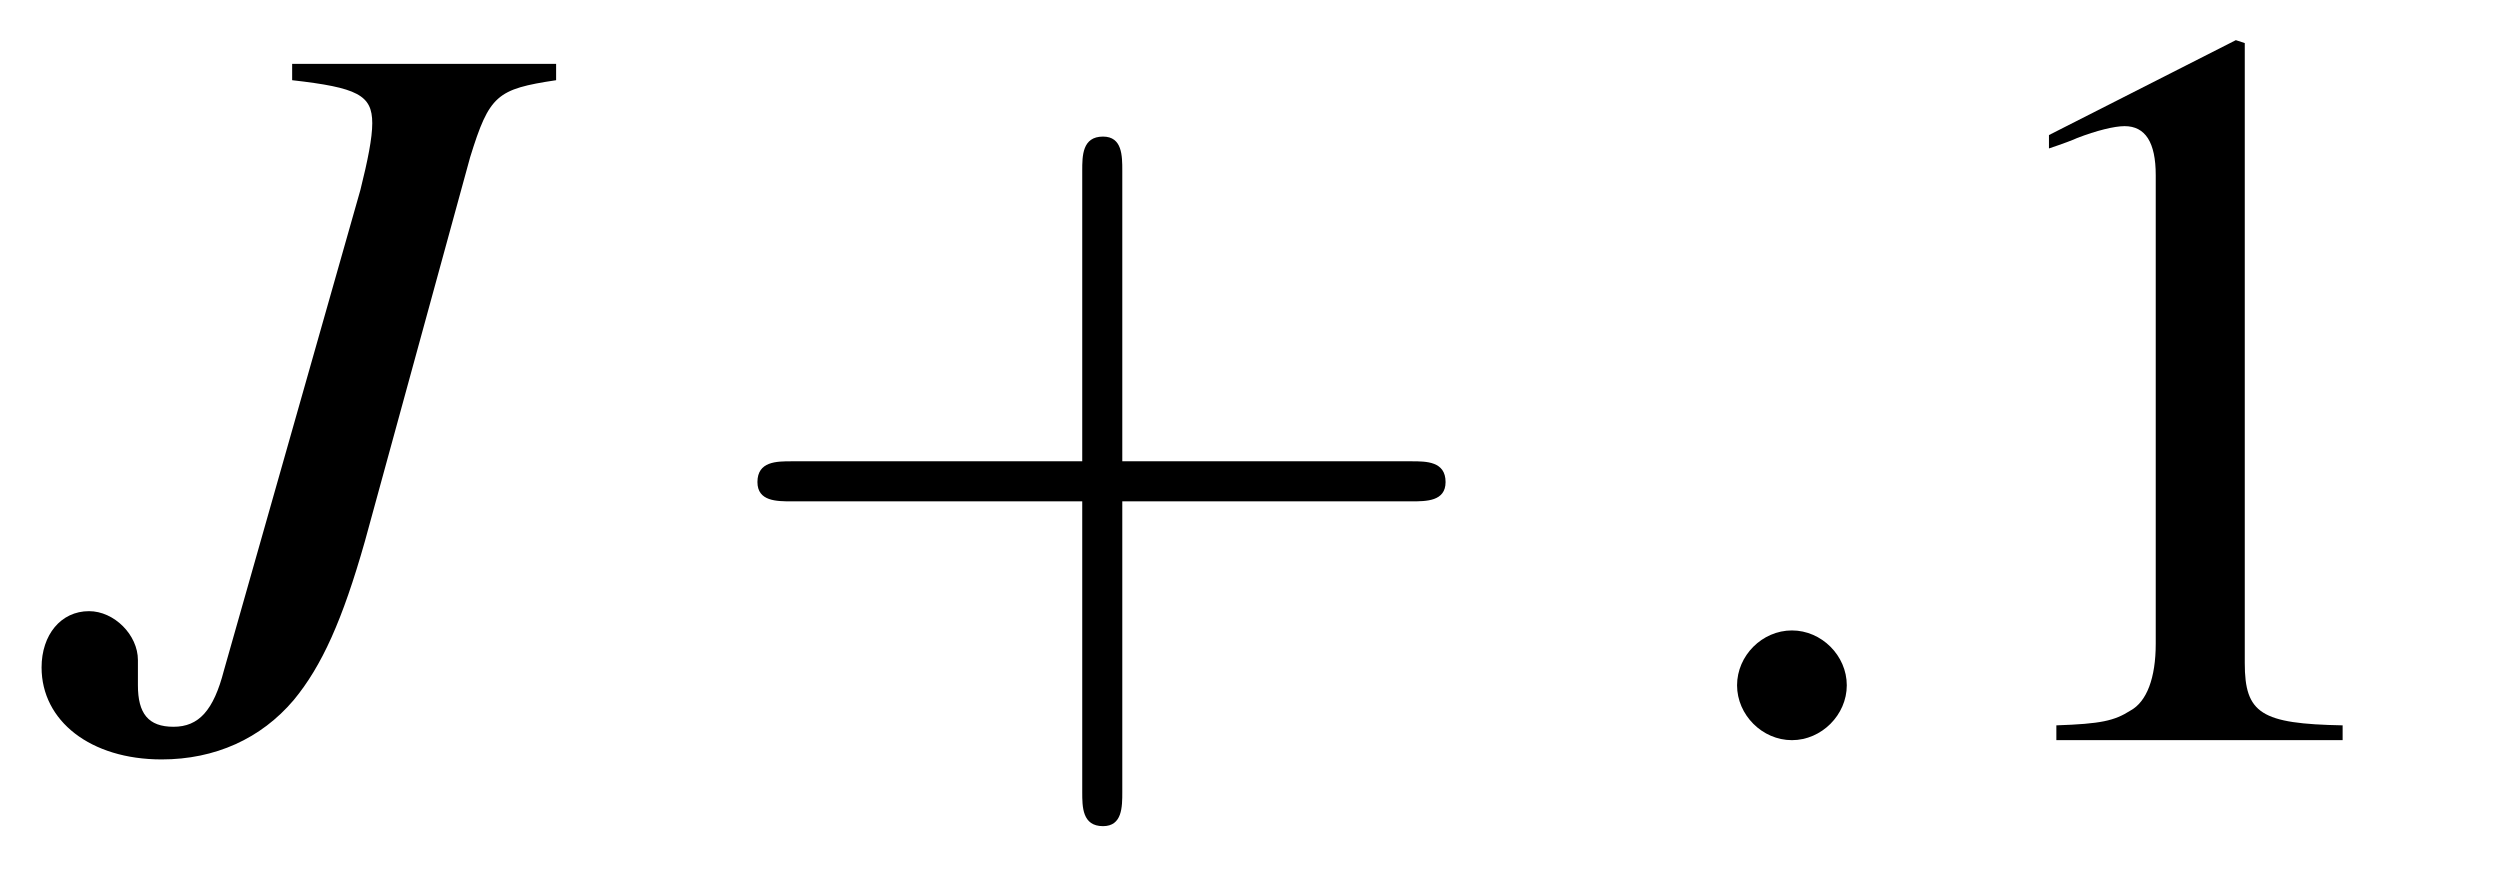
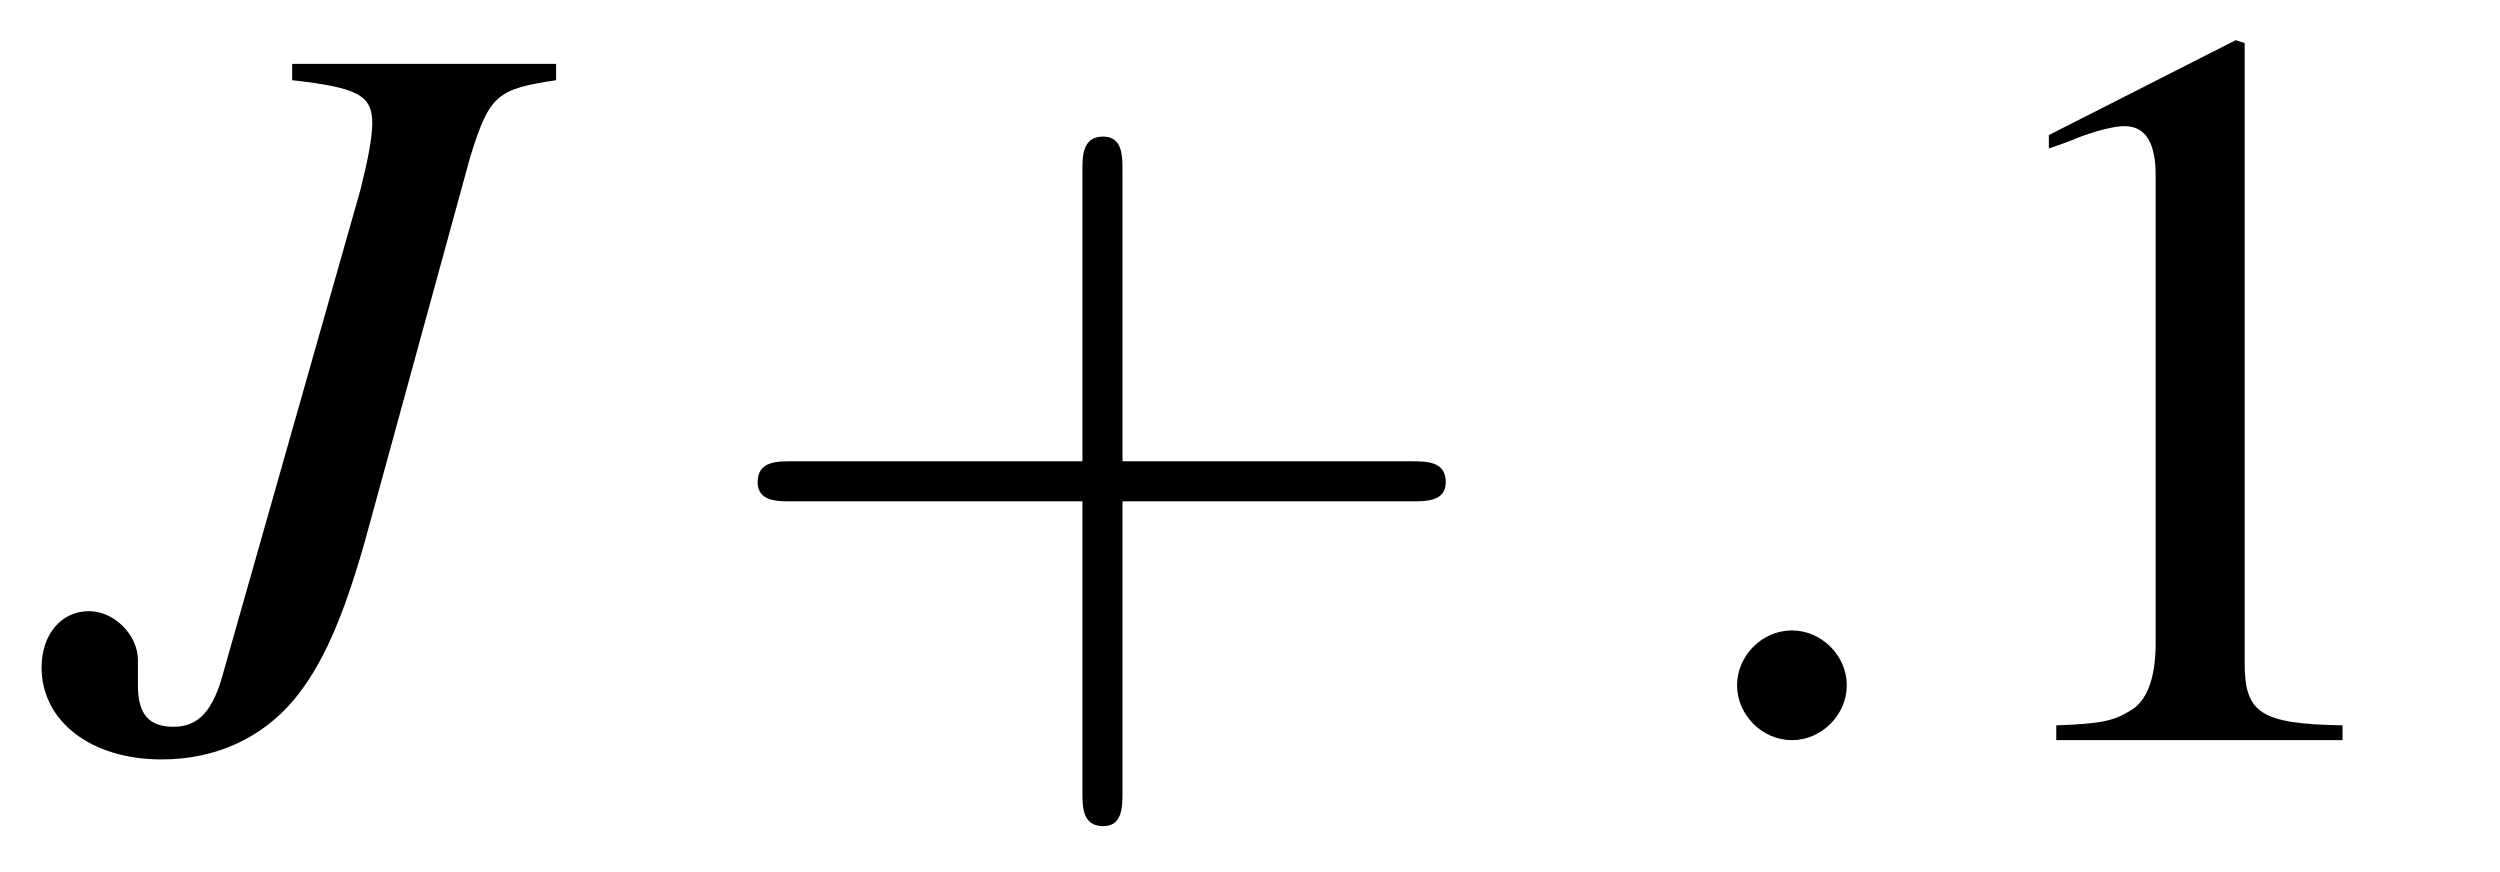
- <svg xmlns="http://www.w3.org/2000/svg" xmlns:xlink="http://www.w3.org/1999/xlink" viewBox="0 0 26.339 9.187" version="1.2">
+ <svg xmlns="http://www.w3.org/2000/svg" xmlns:xlink="http://www.w3.org/1999/xlink" width="26.339" height="9.187" viewBox="0 0 26.339 9.187">
  <defs>
    <g>
-       <symbol overflow="visible" id="glyph0-0">
-         <path style="stroke:none;" d="" />
-       </symbol>
-       <symbol overflow="visible" id="glyph0-1">
-         <path style="stroke:none;" d="M 5.359 -7.125 L 2.578 -7.125 L 2.578 -6.953 C 3.266 -6.875 3.422 -6.797 3.422 -6.5 C 3.422 -6.344 3.375 -6.109 3.297 -5.797 L 1.859 -0.734 C 1.75 -0.312 1.594 -0.141 1.328 -0.141 C 1.062 -0.141 0.953 -0.281 0.953 -0.578 C 0.953 -0.625 0.953 -0.672 0.953 -0.734 L 0.953 -0.844 C 0.953 -1.109 0.703 -1.359 0.438 -1.359 C 0.141 -1.359 -0.062 -1.109 -0.062 -0.766 C -0.062 -0.203 0.453 0.203 1.203 0.203 C 1.766 0.203 2.25 -0.016 2.594 -0.422 C 2.891 -0.781 3.109 -1.266 3.344 -2.094 L 4.453 -6.141 C 4.656 -6.797 4.734 -6.859 5.359 -6.953 Z M 5.359 -7.125 " />
-       </symbol>
-       <symbol overflow="visible" id="glyph1-0">
-         <path style="stroke:none;" d="" />
-       </symbol>
-       <symbol overflow="visible" id="glyph1-1">
-         <path style="stroke:none;" d="M 4.453 -2.516 L 7.5 -2.516 C 7.656 -2.516 7.859 -2.516 7.859 -2.719 C 7.859 -2.938 7.656 -2.938 7.5 -2.938 L 4.453 -2.938 L 4.453 -6 C 4.453 -6.156 4.453 -6.359 4.25 -6.359 C 4.031 -6.359 4.031 -6.156 4.031 -6 L 4.031 -2.938 L 0.969 -2.938 C 0.812 -2.938 0.609 -2.938 0.609 -2.719 C 0.609 -2.516 0.812 -2.516 0.969 -2.516 L 4.031 -2.516 L 4.031 0.547 C 4.031 0.703 4.031 0.906 4.25 0.906 C 4.453 0.906 4.453 0.703 4.453 0.547 Z M 4.453 -2.516 " />
-       </symbol>
-       <symbol overflow="visible" id="glyph2-0">
-         <path style="stroke:none;" d="" />
-       </symbol>
-       <symbol overflow="visible" id="glyph2-1">
-         <path style="stroke:none;" d="M 2.094 -0.578 C 2.094 -0.891 1.828 -1.156 1.516 -1.156 C 1.203 -1.156 0.938 -0.891 0.938 -0.578 C 0.938 -0.266 1.203 0 1.516 0 C 1.828 0 2.094 -0.266 2.094 -0.578 Z M 2.094 -0.578 " />
-       </symbol>
-       <symbol overflow="visible" id="glyph3-0">
-         <path style="stroke:none;" d="" />
-       </symbol>
-       <symbol overflow="visible" id="glyph3-1">
-         <path style="stroke:none;" d="M 3.172 -7.375 L 1.203 -6.375 L 1.203 -6.234 C 1.344 -6.281 1.469 -6.328 1.5 -6.344 C 1.703 -6.422 1.891 -6.469 2 -6.469 C 2.219 -6.469 2.328 -6.297 2.328 -5.953 L 2.328 -1.016 C 2.328 -0.656 2.234 -0.406 2.062 -0.312 C 1.891 -0.203 1.75 -0.172 1.281 -0.156 L 1.281 0 L 4.297 0 L 4.297 -0.156 C 3.438 -0.172 3.266 -0.281 3.266 -0.812 L 3.266 -7.344 Z M 3.172 -7.375 " />
-       </symbol>
+       <g id="glyph-0-0">
+ </g>
+       <g id="glyph-0-1">
+         <path d="M 5.359 -7.125 L 2.578 -7.125 L 2.578 -6.953 C 3.266 -6.875 3.422 -6.797 3.422 -6.5 C 3.422 -6.344 3.375 -6.109 3.297 -5.797 L 1.859 -0.734 C 1.75 -0.312 1.594 -0.141 1.328 -0.141 C 1.062 -0.141 0.953 -0.281 0.953 -0.578 C 0.953 -0.625 0.953 -0.672 0.953 -0.734 L 0.953 -0.844 C 0.953 -1.109 0.703 -1.359 0.438 -1.359 C 0.141 -1.359 -0.062 -1.109 -0.062 -0.766 C -0.062 -0.203 0.453 0.203 1.203 0.203 C 1.766 0.203 2.25 -0.016 2.594 -0.422 C 2.891 -0.781 3.109 -1.266 3.344 -2.094 L 4.453 -6.141 C 4.656 -6.797 4.734 -6.859 5.359 -6.953 Z M 5.359 -7.125 " />
+       </g>
+       <g id="glyph-1-0">
+ </g>
+       <g id="glyph-1-1">
+         <path d="M 4.453 -2.516 L 7.5 -2.516 C 7.656 -2.516 7.859 -2.516 7.859 -2.719 C 7.859 -2.938 7.656 -2.938 7.5 -2.938 L 4.453 -2.938 L 4.453 -6 C 4.453 -6.156 4.453 -6.359 4.25 -6.359 C 4.031 -6.359 4.031 -6.156 4.031 -6 L 4.031 -2.938 L 0.969 -2.938 C 0.812 -2.938 0.609 -2.938 0.609 -2.719 C 0.609 -2.516 0.812 -2.516 0.969 -2.516 L 4.031 -2.516 L 4.031 0.547 C 4.031 0.703 4.031 0.906 4.25 0.906 C 4.453 0.906 4.453 0.703 4.453 0.547 Z M 4.453 -2.516 " />
+       </g>
+       <g id="glyph-2-0">
+ </g>
+       <g id="glyph-2-1">
+         <path d="M 2.094 -0.578 C 2.094 -0.891 1.828 -1.156 1.516 -1.156 C 1.203 -1.156 0.938 -0.891 0.938 -0.578 C 0.938 -0.266 1.203 0 1.516 0 C 1.828 0 2.094 -0.266 2.094 -0.578 Z M 2.094 -0.578 " />
+       </g>
+       <g id="glyph-3-0">
+ </g>
+       <g id="glyph-3-1">
+         <path d="M 3.172 -7.375 L 1.203 -6.375 L 1.203 -6.234 C 1.344 -6.281 1.469 -6.328 1.5 -6.344 C 1.703 -6.422 1.891 -6.469 2 -6.469 C 2.219 -6.469 2.328 -6.297 2.328 -5.953 L 2.328 -1.016 C 2.328 -0.656 2.234 -0.406 2.062 -0.312 C 1.891 -0.203 1.75 -0.172 1.281 -0.156 L 1.281 0 L 4.297 0 L 4.297 -0.156 C 3.438 -0.172 3.266 -0.281 3.266 -0.812 L 3.266 -7.344 Z M 3.172 -7.375 " />
+       </g>
    </g>
  </defs>
-   <g id="surface1">
-     <g style="fill:rgb(0%,0%,0%);fill-opacity:1;">
-       <use xlink:href="#glyph0-1" x="0.5" y="7.798" />
-     </g>
-     <g style="fill:rgb(0%,0%,0%);fill-opacity:1;">
-       <use xlink:href="#glyph1-1" x="7.371" y="7.798" />
-     </g>
-     <g style="fill:rgb(0%,0%,0%);fill-opacity:1;">
-       <use xlink:href="#glyph2-1" x="17.363" y="7.798" />
-     </g>
-     <g style="fill:rgb(0%,0%,0%);fill-opacity:1;">
-       <use xlink:href="#glyph3-1" x="20.384" y="7.798" />
-     </g>
+   <g fill="rgb(0%, 0%, 0%)" fill-opacity="1">
+     <use xlink:href="#glyph-0-1" x="0.5" y="7.798" />
+   </g>
+   <g fill="rgb(0%, 0%, 0%)" fill-opacity="1">
+     <use xlink:href="#glyph-1-1" x="7.373" y="7.798" />
+   </g>
+   <g fill="rgb(0%, 0%, 0%)" fill-opacity="1">
+     <use xlink:href="#glyph-2-1" x="17.363" y="7.798" />
+   </g>
+   <g fill="rgb(0%, 0%, 0%)" fill-opacity="1">
+     <use xlink:href="#glyph-3-1" x="20.383" y="7.798" />
  </g>
</svg>
